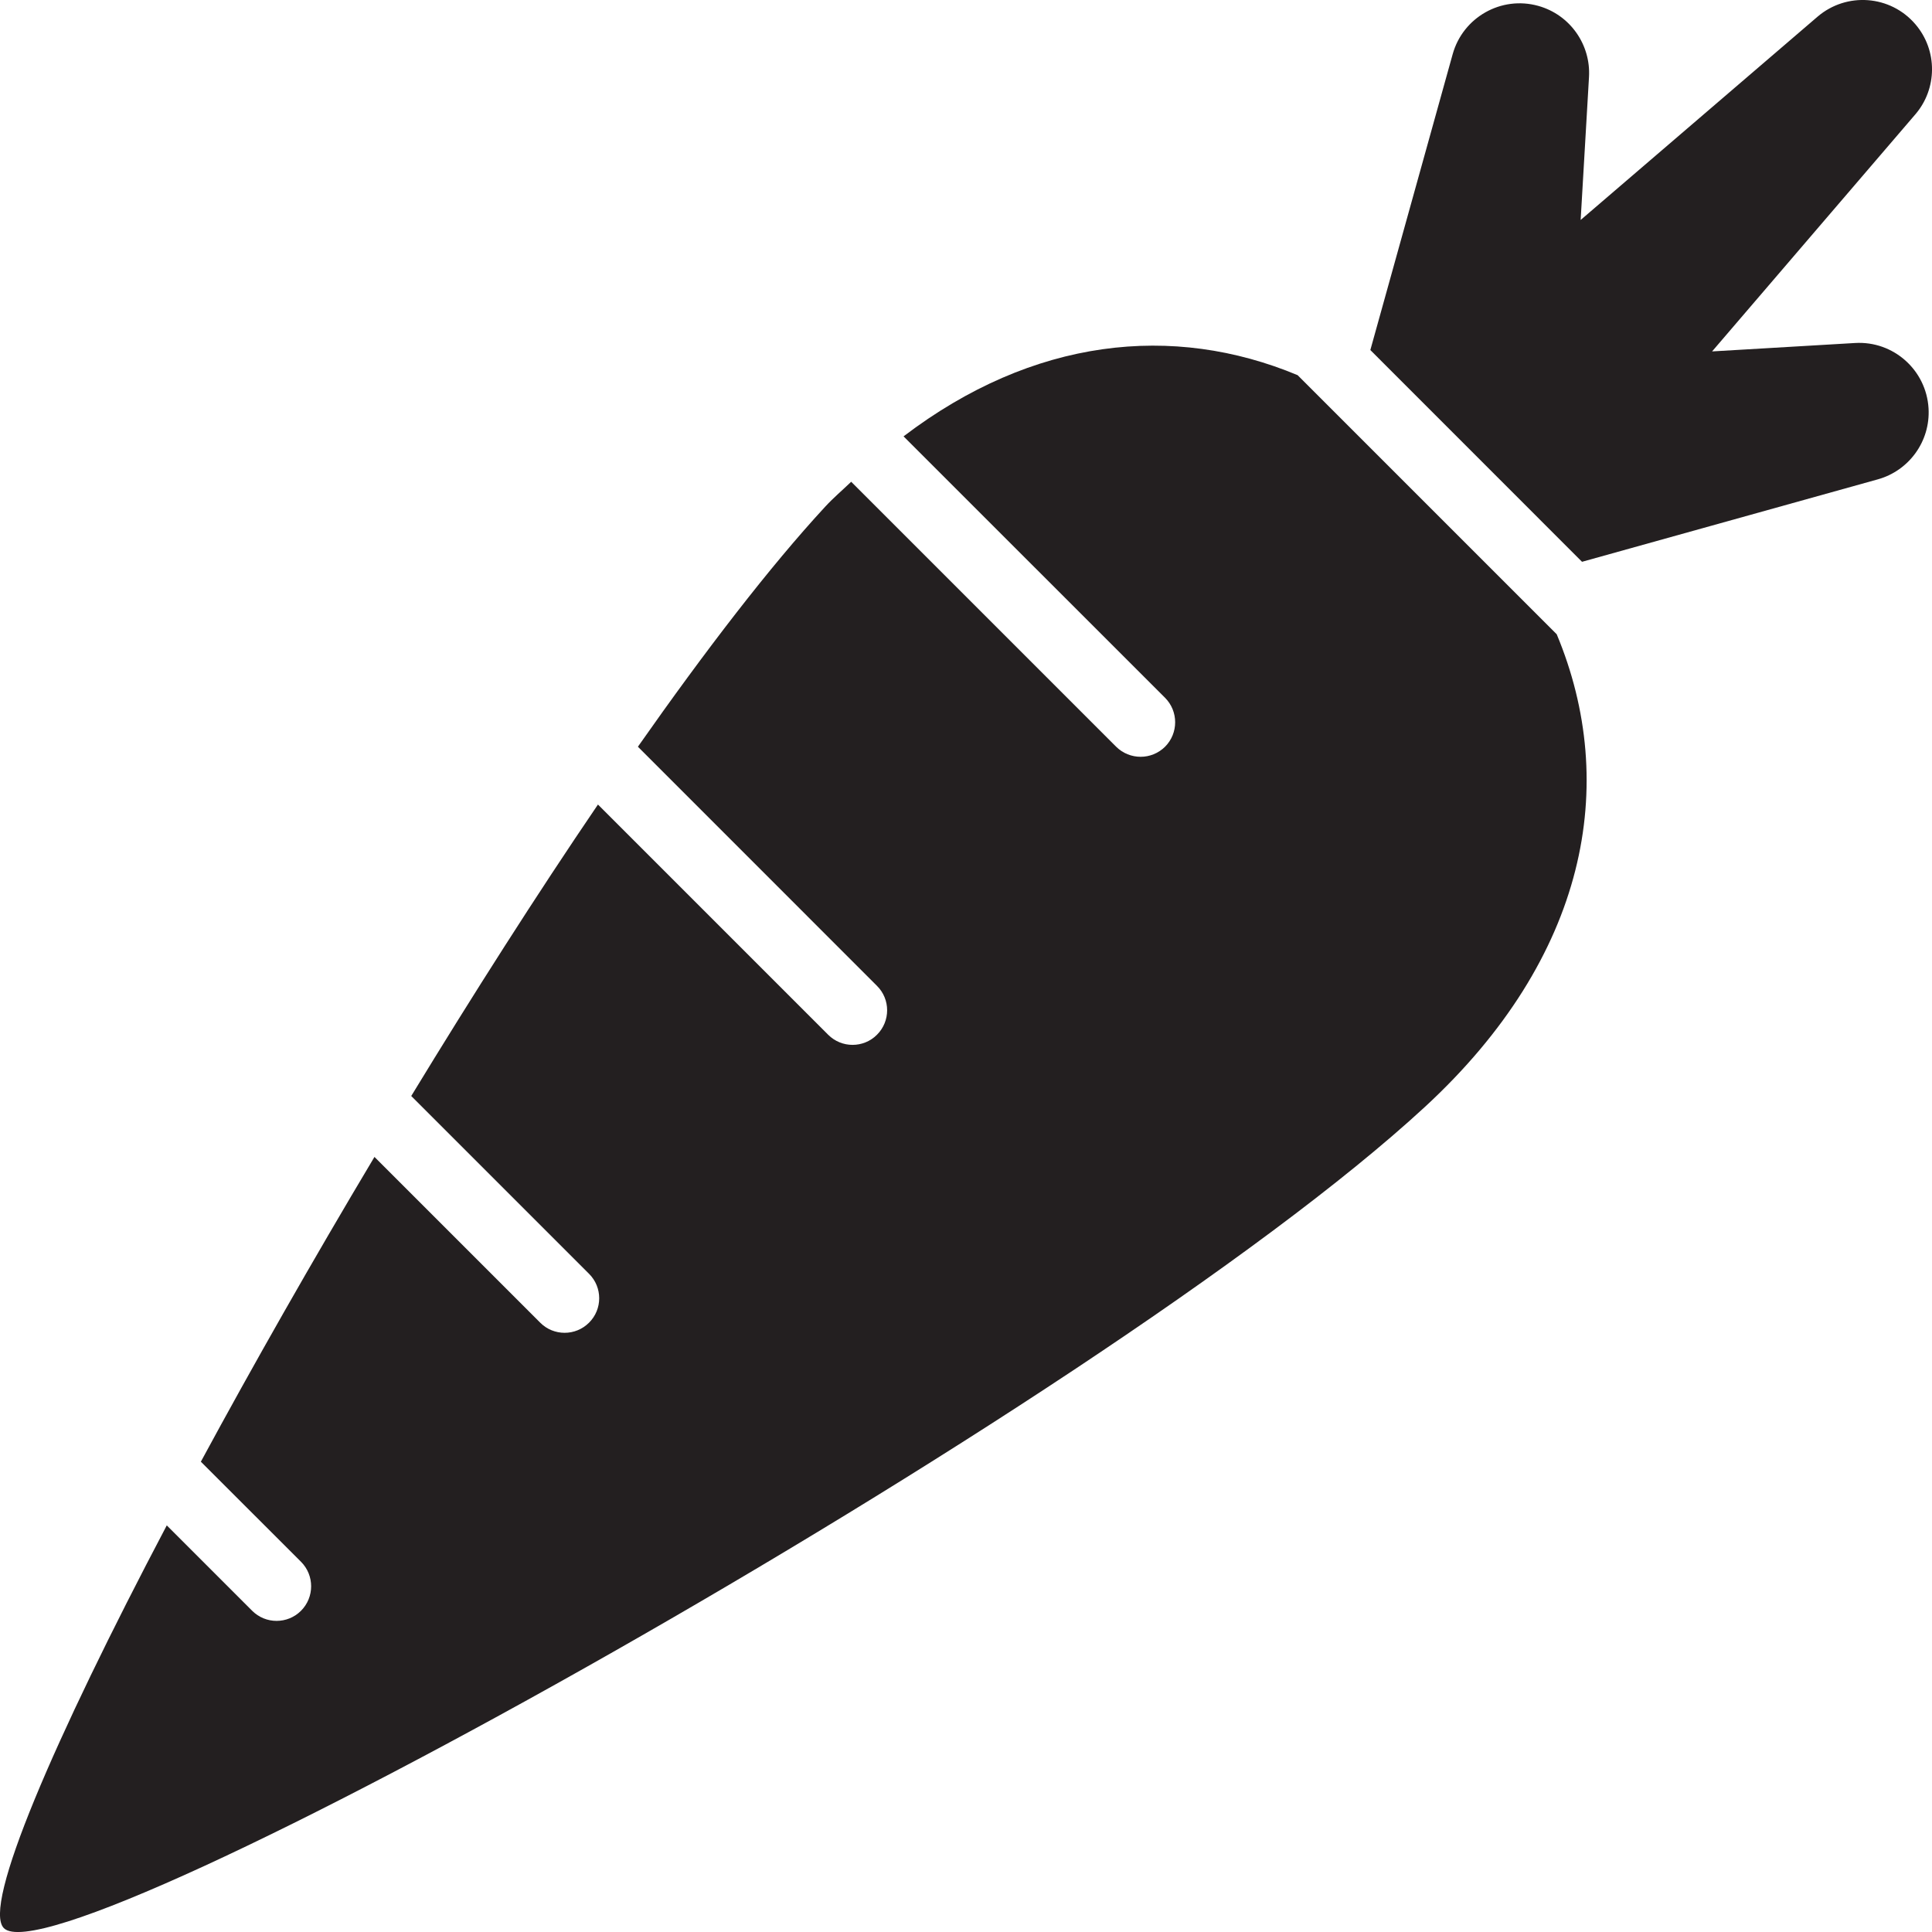
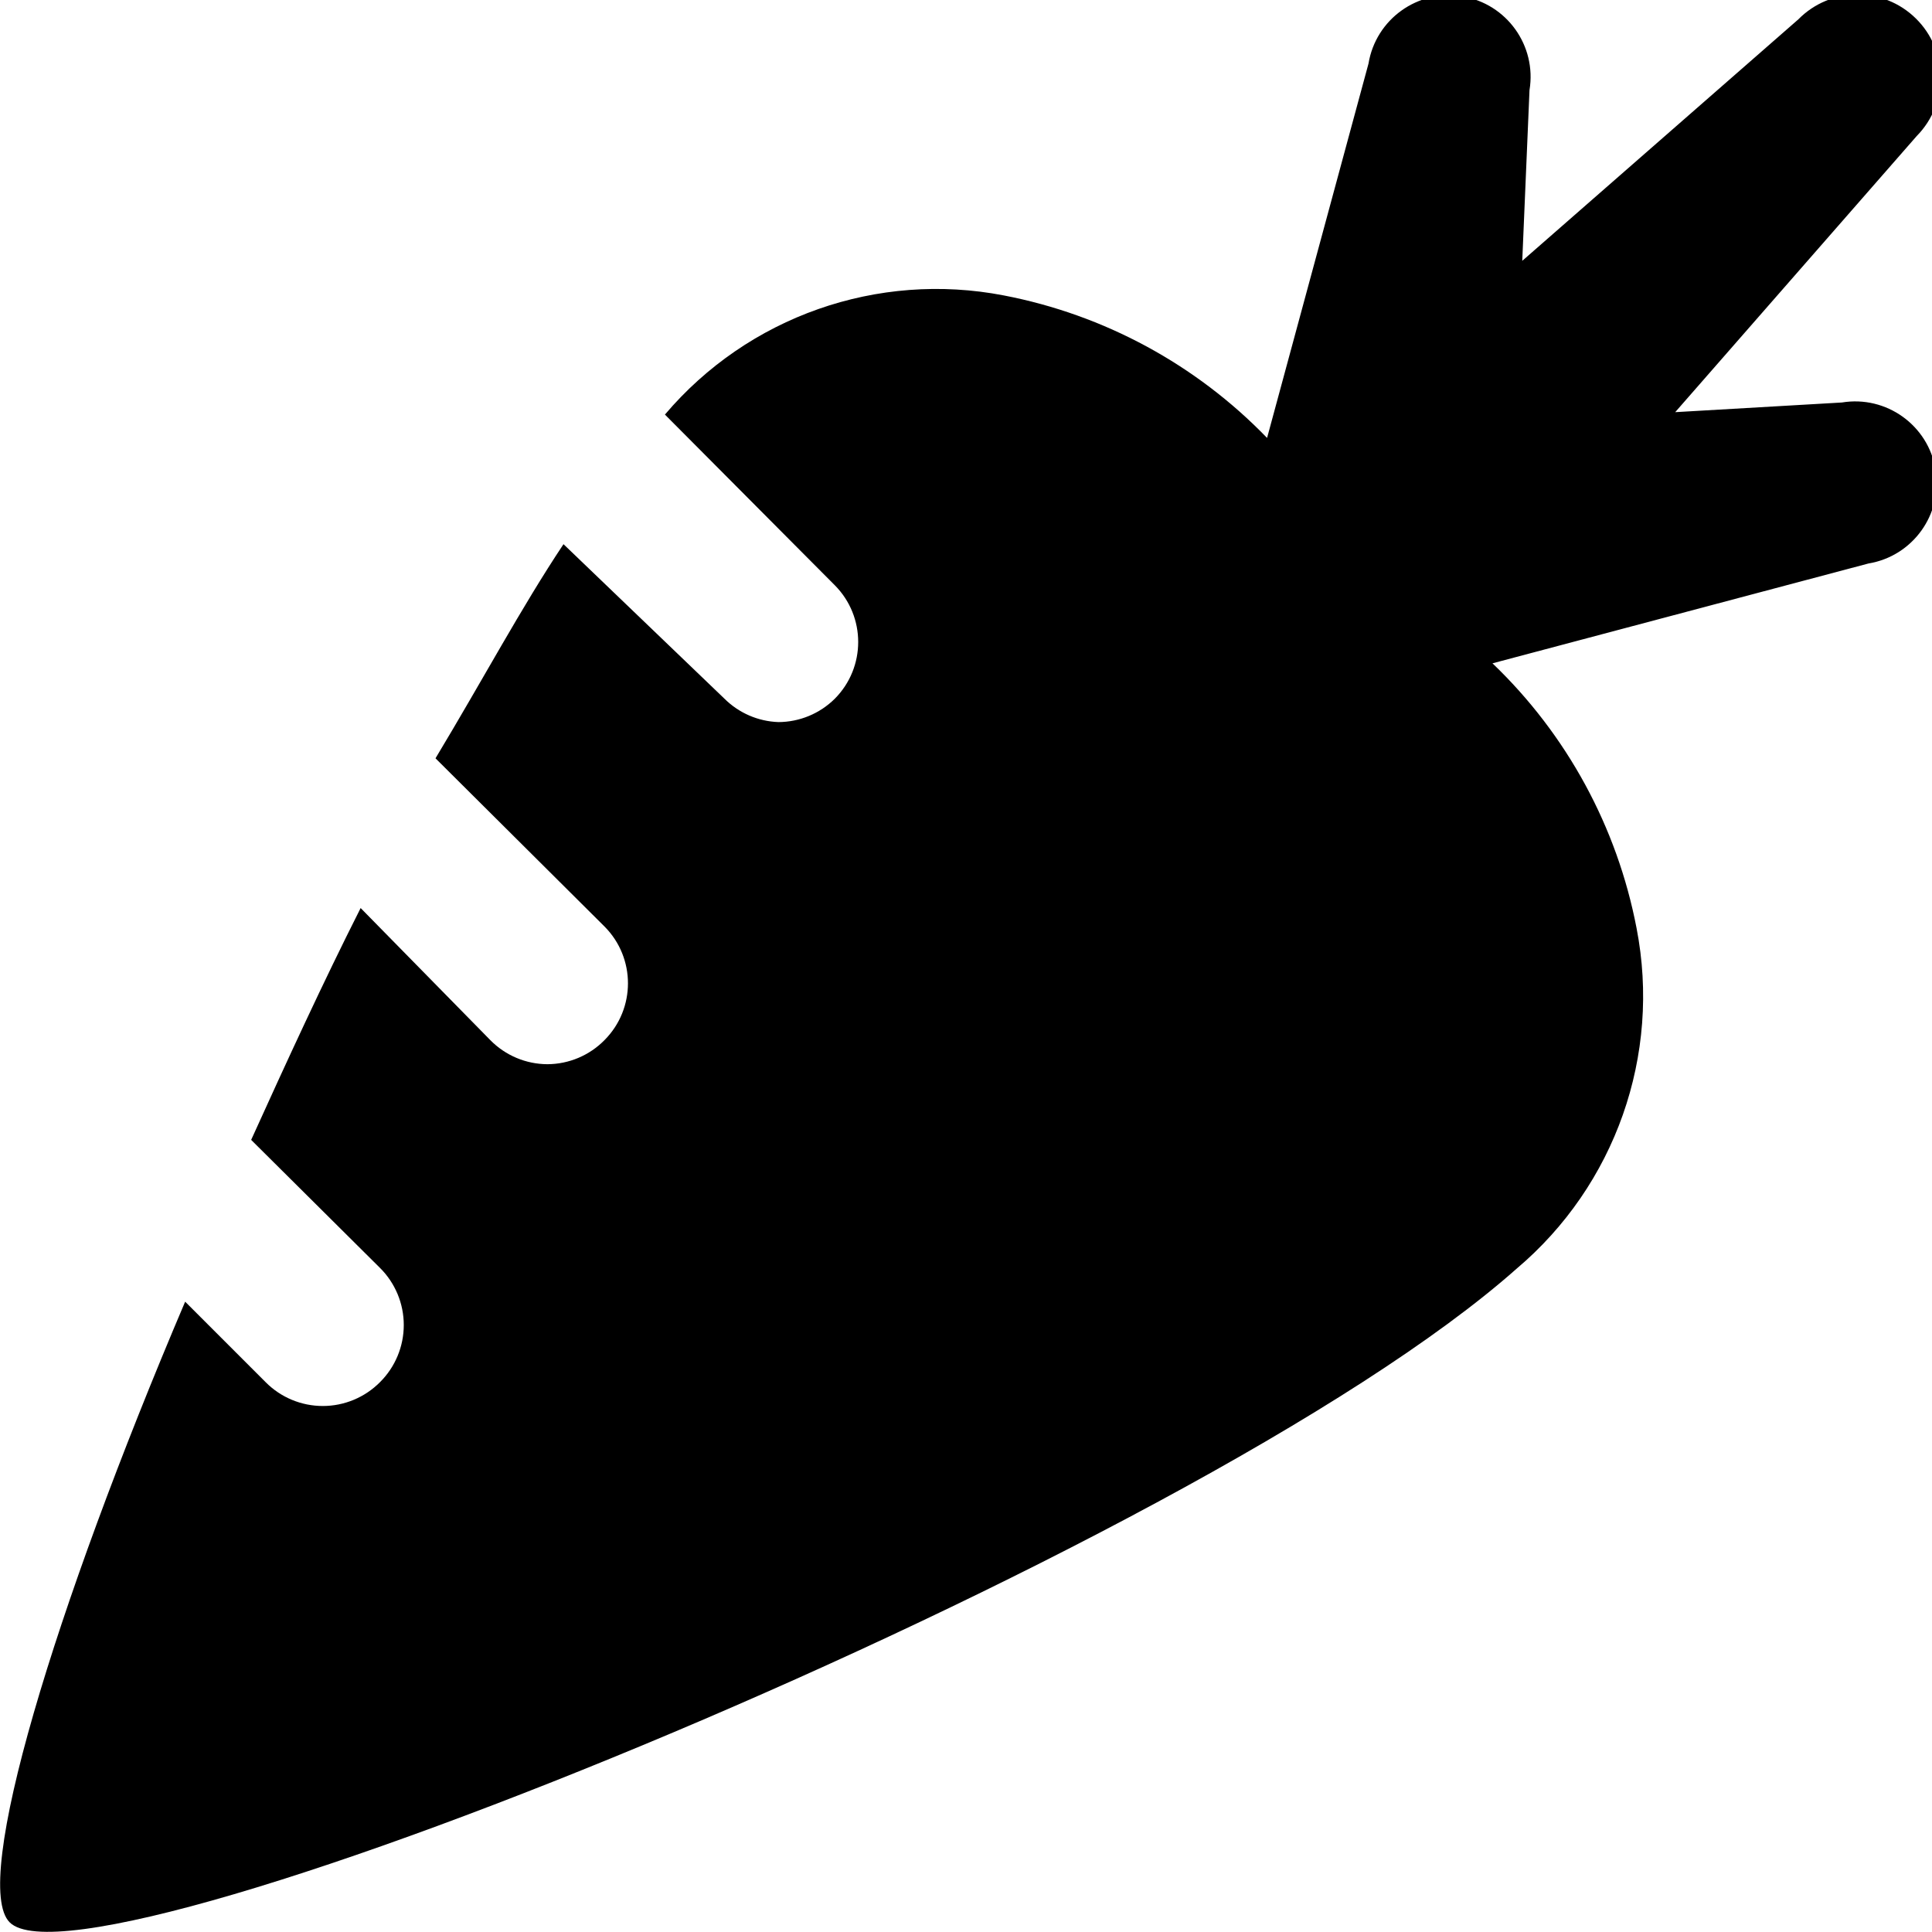
- <svg xmlns="http://www.w3.org/2000/svg" xmlns:xlink="http://www.w3.org/1999/xlink" version="1.1" id="Layer_1" x="0px" y="0px" viewBox="0 0 28 28" enable-background="new 0 0 28 28" xml:space="preserve">
-   <g>
-     <defs>
-       <rect id="SVGID_1_" width="28" height="28" />
-     </defs>
-     <clipPath id="SVGID_2_">
-       <use xlink:href="#SVGID_1_" overflow="visible" />
-     </clipPath>
-     <path clip-path="url(#SVGID_2_)" fill="#231F20" d="M18.806,5.437c-1.805-0.753-3.831-0.544-5.711,0.887l3.79,3.789     c0.195,0.196,0.195,0.513,0,0.709c-0.098,0.097-0.226,0.146-0.354,0.146c-0.129,0-0.257-0.049-0.355-0.146l-3.84-3.84     c-0.126,0.122-0.255,0.229-0.379,0.364c-0.798,0.864-1.729,2.075-2.712,3.476l3.465,3.466c0.196,0.195,0.196,0.512,0,0.708     c-0.097,0.098-0.226,0.147-0.354,0.147c-0.128,0-0.256-0.049-0.354-0.147L8.666,11.66c-0.892,1.312-1.812,2.755-2.706,4.224     l2.577,2.577c0.196,0.196,0.196,0.513,0,0.708c-0.098,0.098-0.226,0.147-0.354,0.147s-0.257-0.049-0.354-0.147l-2.402-2.402     c-0.9,1.507-1.757,3.014-2.516,4.417l1.452,1.451c0.195,0.196,0.195,0.513,0,0.709c-0.098,0.098-0.226,0.147-0.355,0.147     c-0.128,0-0.256-0.049-0.354-0.147l-1.237-1.237c-1.64,3.113-2.676,5.521-2.361,5.837c0.822,0.822,15.857-7.528,20.595-11.902     c2.355-2.173,2.818-4.674,1.91-6.85L18.806,5.437z" />
-     <path clip-path="url(#SVGID_2_)" fill="#231F20" d="M26.885,4.971l-2.072,0.122l2.945-3.435c0.318-0.369,0.328-0.926,0-1.308     c-0.361-0.421-0.995-0.469-1.417-0.108l-3.433,2.946l0.121-2.073c0.027-0.464-0.27-0.9-0.736-1.03     c-0.536-0.149-1.091,0.165-1.24,0.701L19.86,5.073l3.068,3.069l4.287-1.195c0.447-0.124,0.763-0.547,0.735-1.029     C27.917,5.362,27.44,4.938,26.885,4.971" />
+ <svg xmlns="http://www.w3.org/2000/svg" viewBox="0 0 24 24">
+   <g id="carrot">
+     <path d="M22.88,5l-2.07.12,3-3.43A1,1,0,0,0,22.34.24l-3.43,3L19,1.12a1,1,0,0,0-2-.33L15.74,5.44a6.17,6.17,0,0,0-3.27-1.77A4.42,4.42,0,0,0,8.26,5.15l2.11,2.12a1,1,0,0,1,0,1.41,1,1,0,0,1-.7.29A1,1,0,0,1,9,8.68L7,6.76c-.52.78-1,1.68-1.59,2.66l2.1,2.09a1,1,0,0,1,0,1.41,1,1,0,0,1-.71.3,1,1,0,0,1-.71-.3L4.48,11.28c-.47.93-.92,1.91-1.36,2.88l1.6,1.59a1,1,0,0,1,0,1.42,1,1,0,0,1-1.42,0l-1-1C.67,20-.36,23.4.12,23.88c1,1,14.73-4.58,18.72-8.12a4.43,4.43,0,0,0,1.49-4.23,6.16,6.16,0,0,0-1.79-3.29L23.21,7a1,1,0,0,0-.33-2Z" />
  </g>
</svg>
